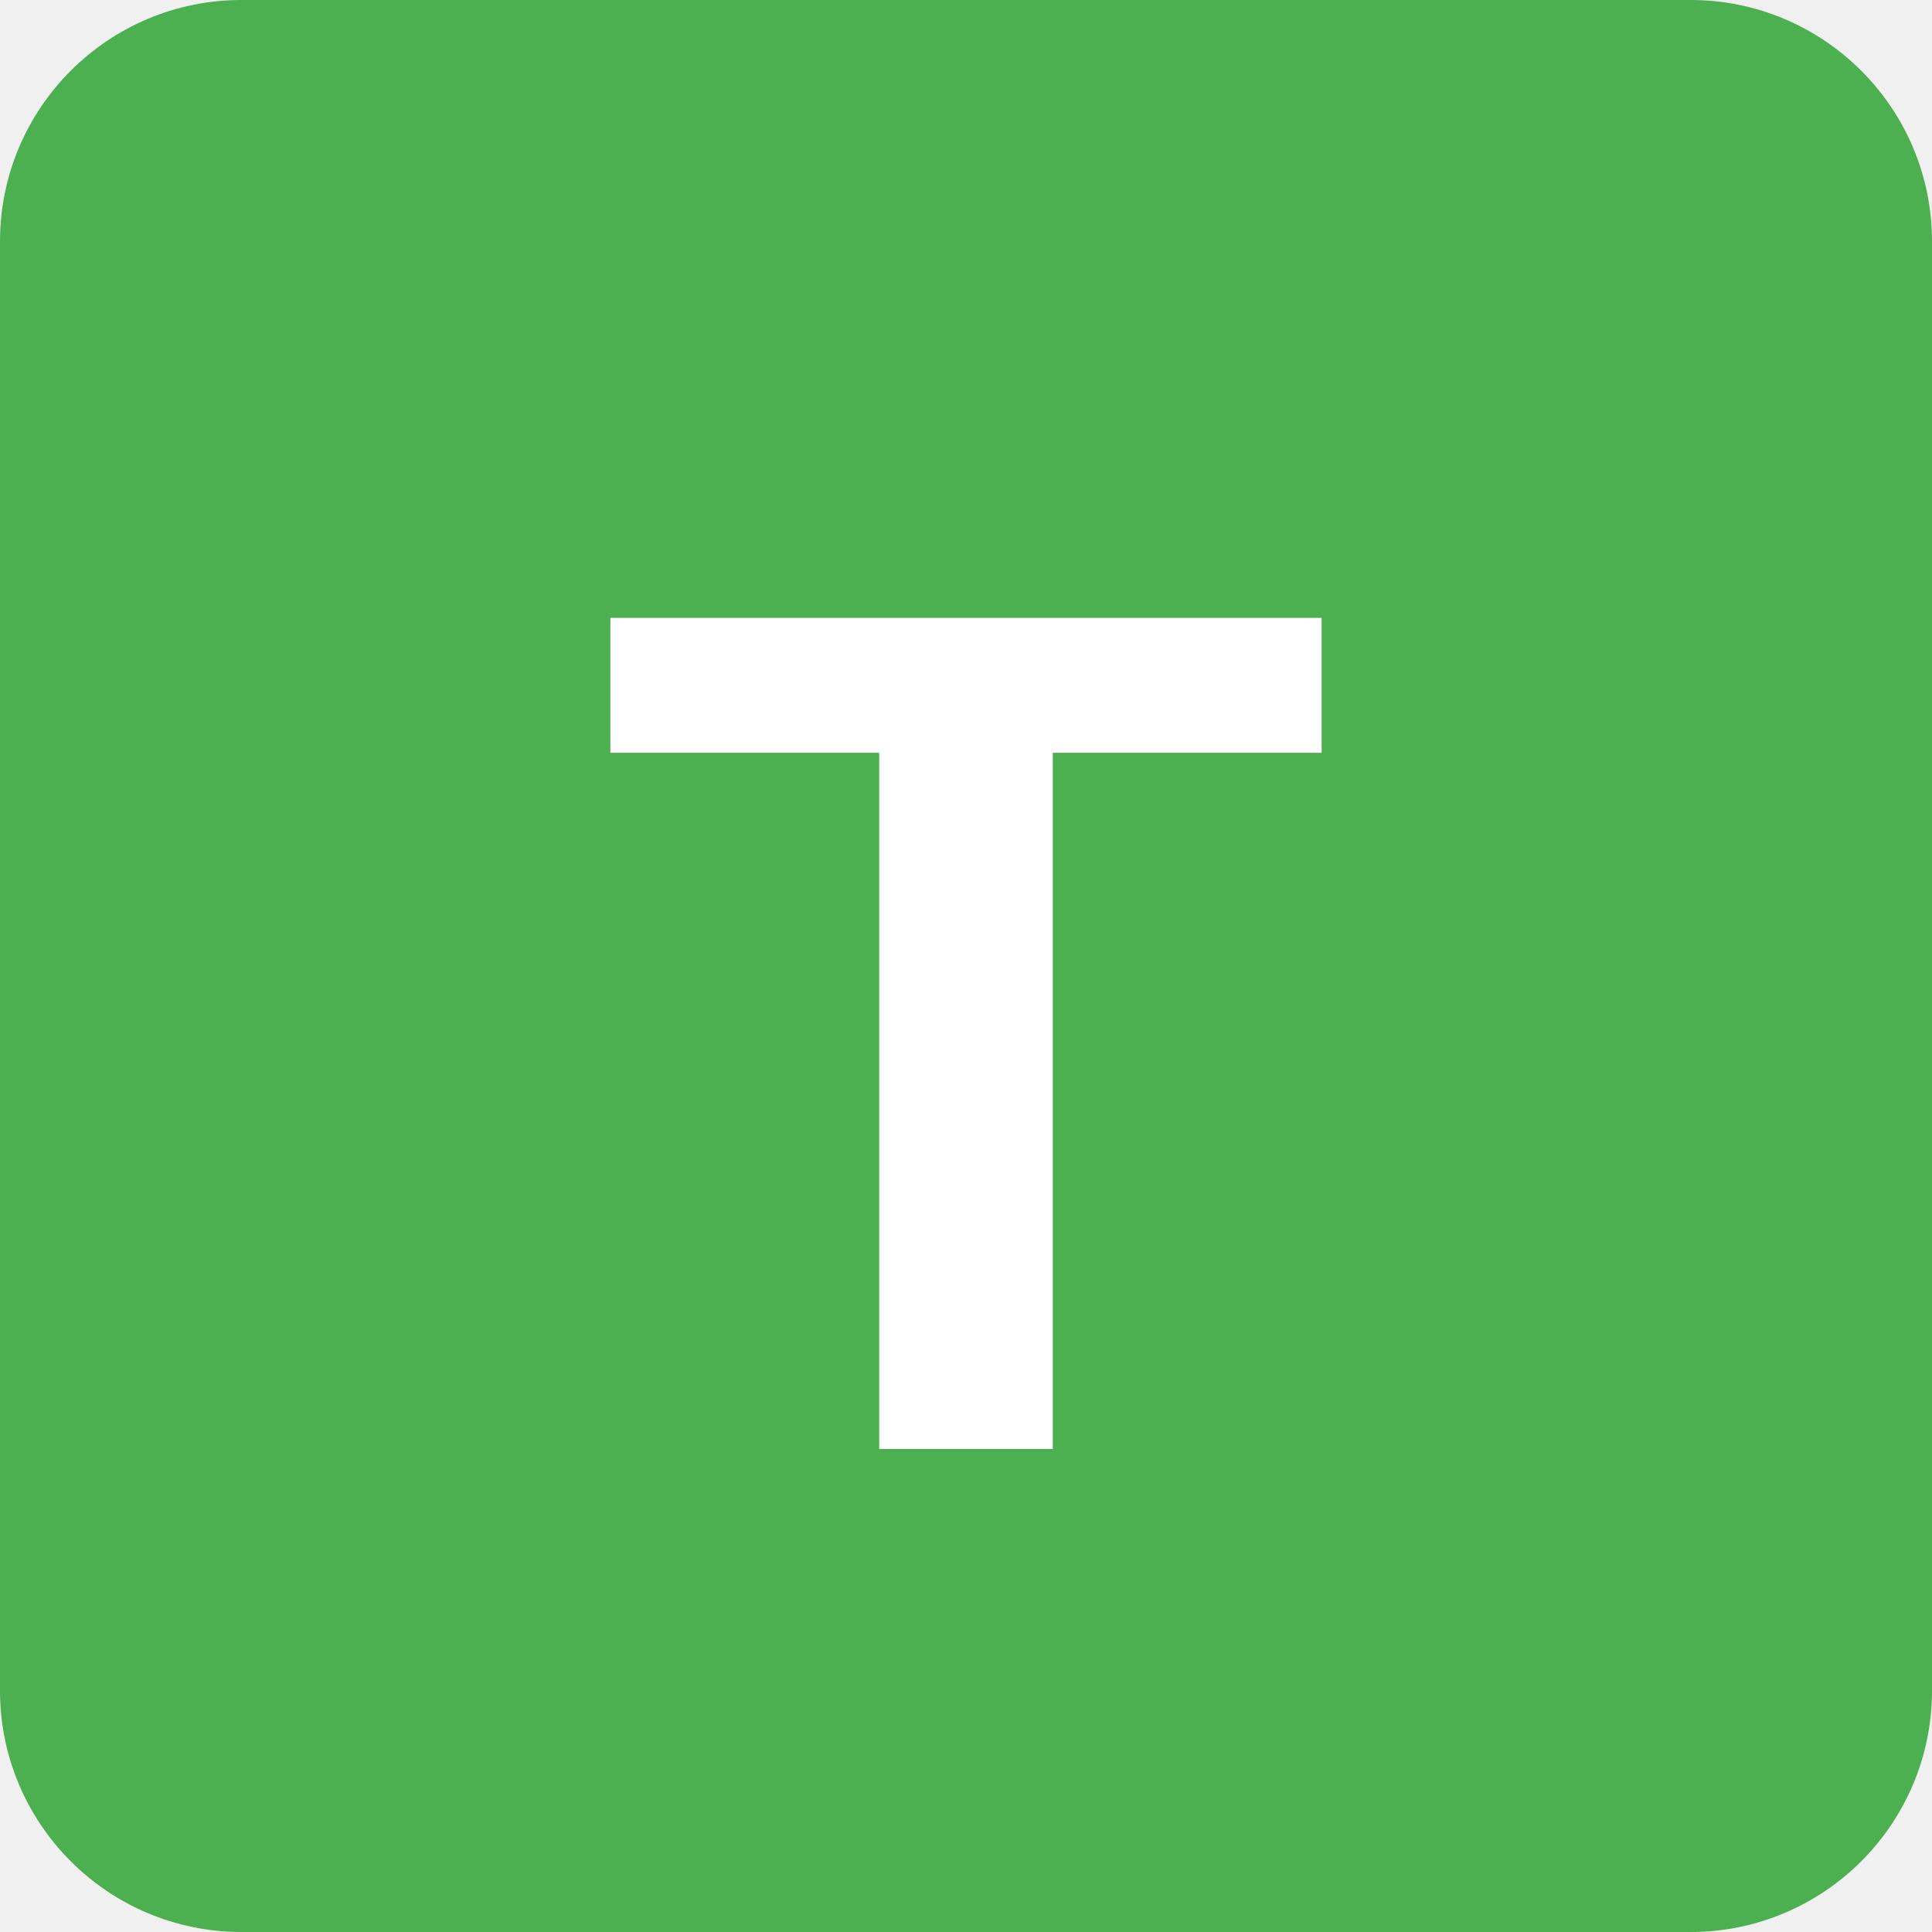
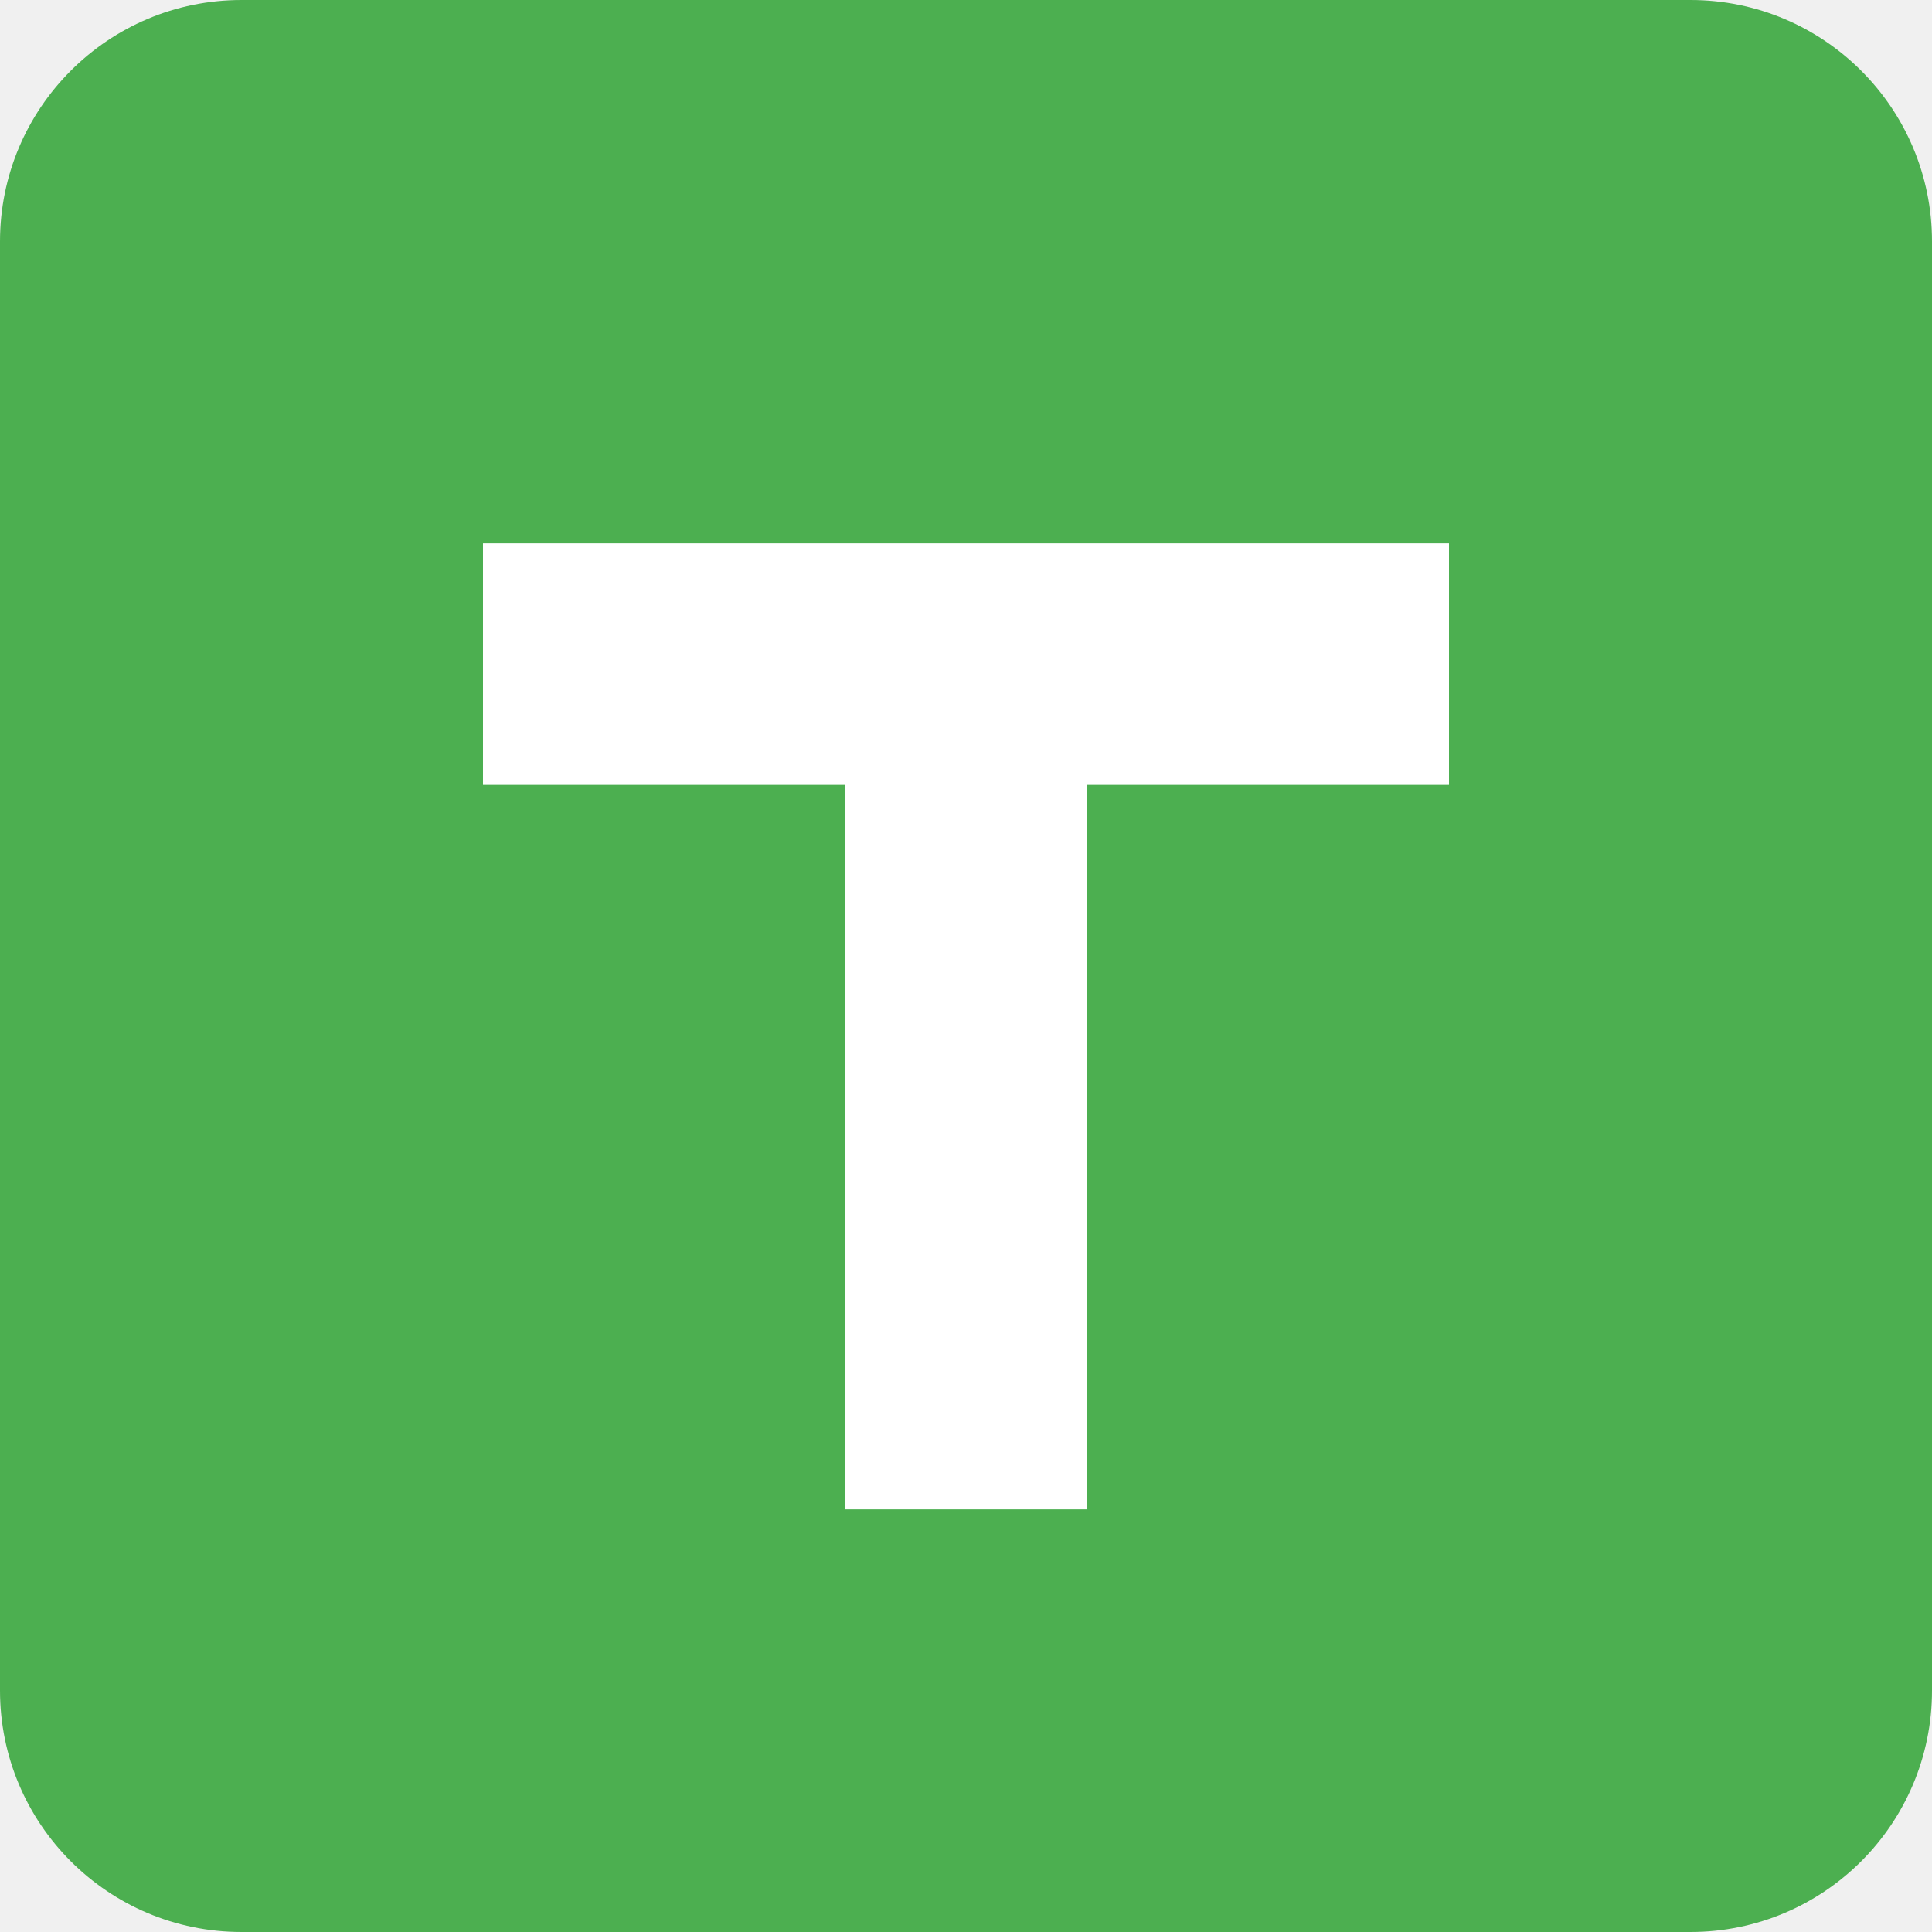
<svg xmlns="http://www.w3.org/2000/svg" viewBox="0 0 32 32" width="32" height="32">
  <rect width="32" height="32" fill="#4CAF50" rx="4" />
-   <text x="16" y="24" font-family="Arial, sans-serif" font-size="20" font-weight="bold" fill="white" text-anchor="middle">T</text>
+   <path d="M 8 9 L 24 9 L 24 13 L 18 13 L 18 25 L 14 25 L 14 13 L 8 13 Z" fill="white" />
</svg>
